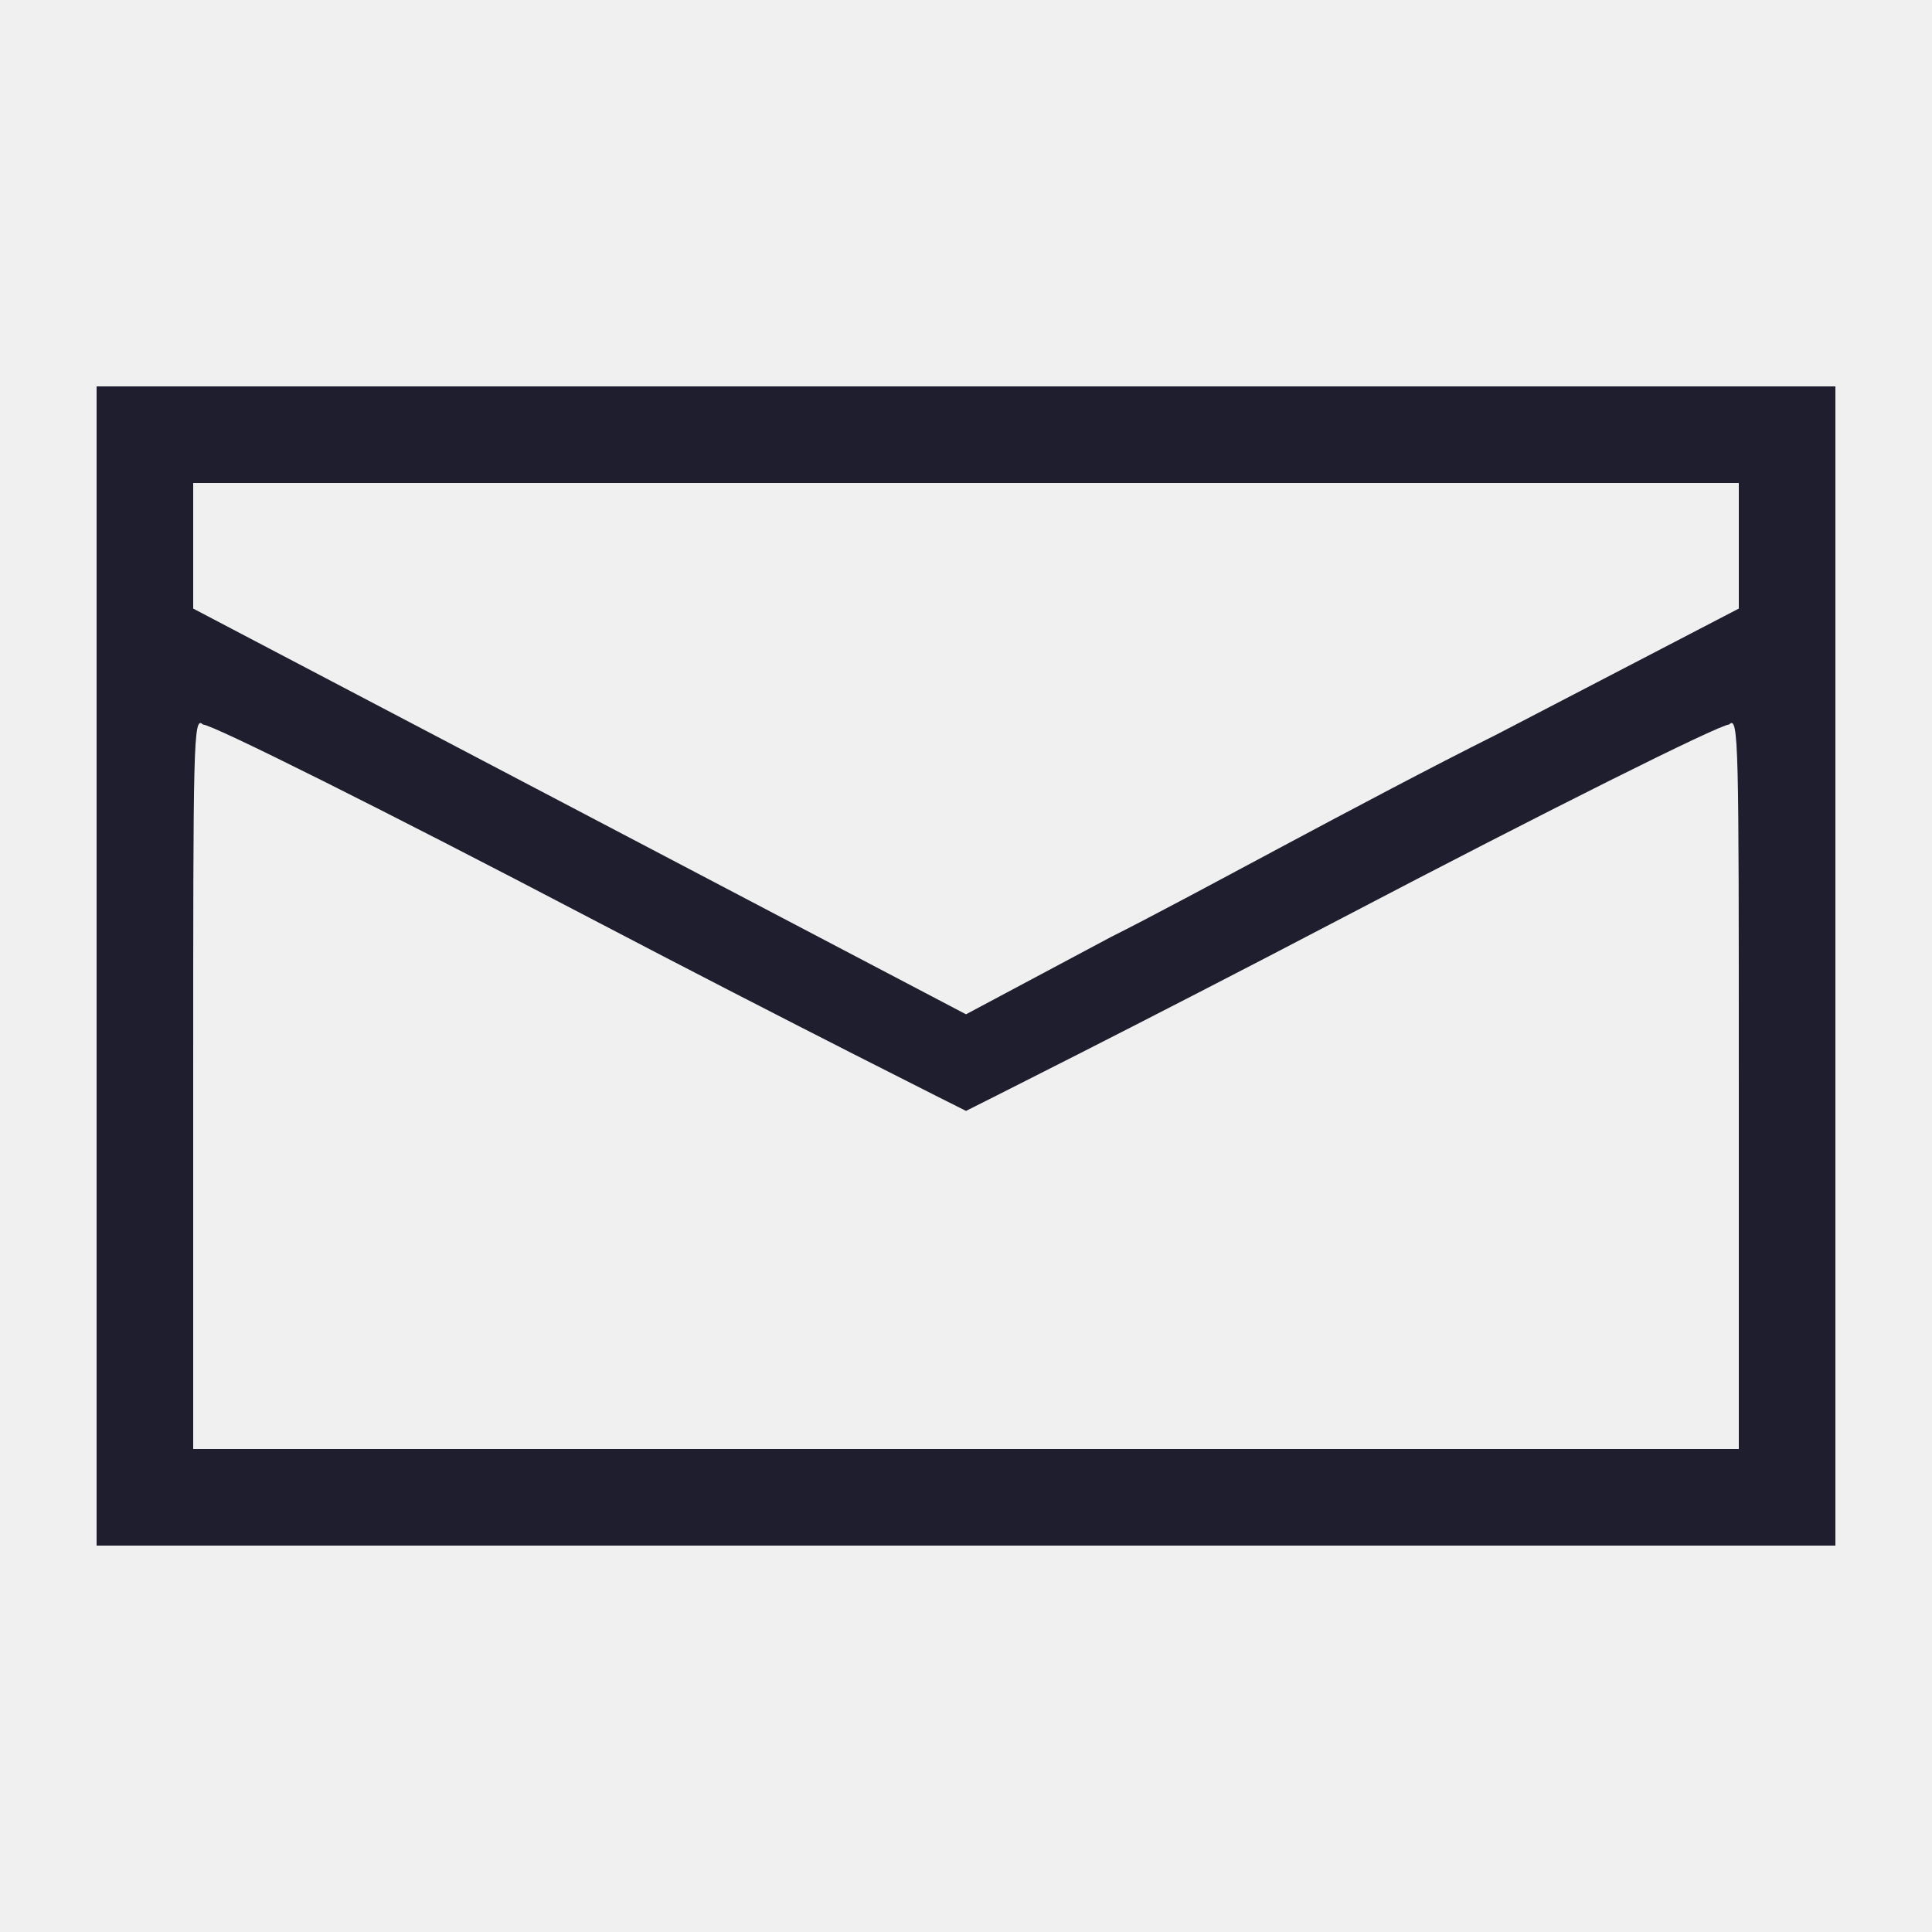
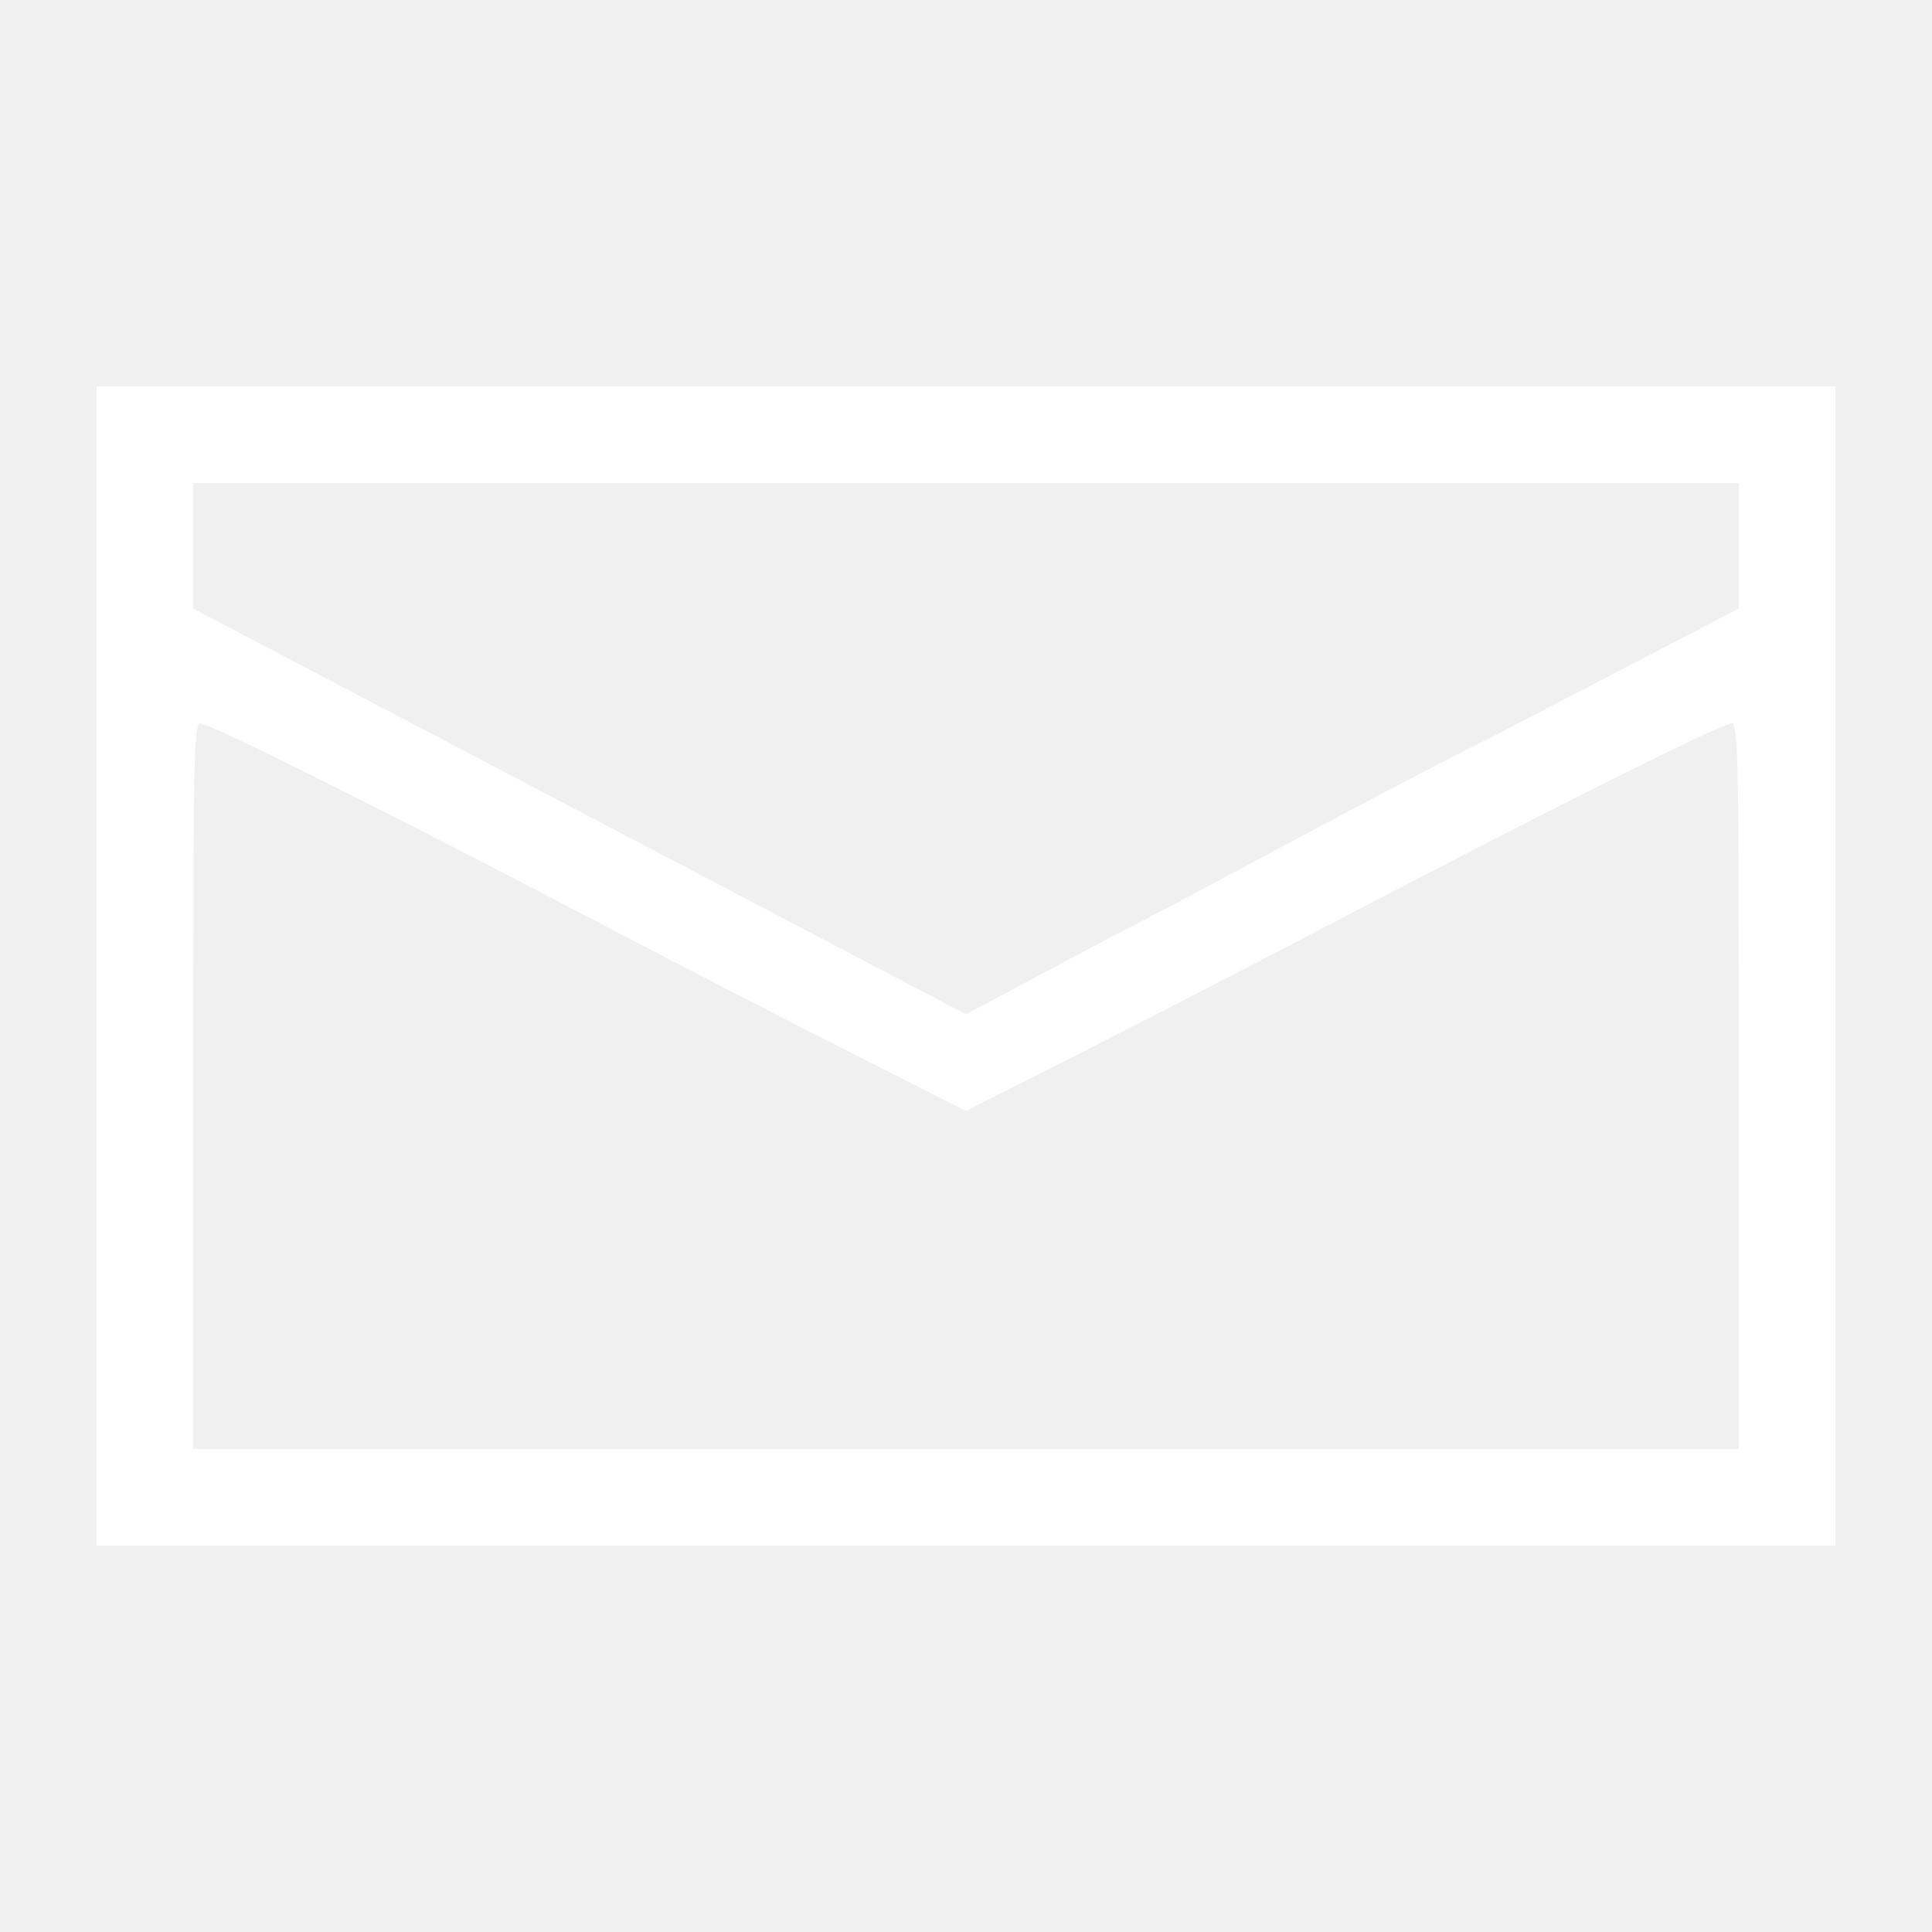
<svg xmlns="http://www.w3.org/2000/svg" version="1.2" viewBox="0 0 20 20" width="20" height="20">
  <style>
- 		.s0 { fill: #1e1e2e } 
+ 		.email { fill: #ffffff } 
	</style>
-   <path id="path2" fill-rule="evenodd" class="s0" d="m19 4v12h-18v-12zm-1 1h-16v10h16z" />
-   <path id="path3" fill-rule="evenodd" class="s0" d="m1.1 4.1h17.8v11.8h-17.8zm16.9 7.1c0-3.5 0-3.8-0.1-3.7-0.1 0-1.9 0.9-4 2-2.1 1.1-3.9 2-3.9 2 0 0-1.8-0.9-3.9-2-2.1-1.1-3.9-2-4-2-0.1-0.1-0.1 0.2-0.1 3.7v3.9h16zm-2.5-3.6l2.5-1.3v-1.3h-16v1.3l4 2.1 4 2.1 1.5-0.8c0.8-0.4 2.6-1.4 4-2.1z" />
+   <path id="path2" fill-rule="evenodd" class="email" d="m19 4v12h-18v-12zm-1 1h-16v10h16z" />
+   <path id="path3" fill-rule="evenodd" class="email" d="m1.1 4.1h17.8v11.8h-17.8zm16.9 7.1c0-3.5 0-3.8-0.1-3.7-0.1 0-1.9 0.9-4 2-2.1 1.1-3.9 2-3.9 2 0 0-1.8-0.9-3.9-2-2.1-1.1-3.9-2-4-2-0.1-0.1-0.1 0.2-0.1 3.7v3.9h16zm-2.5-3.6l2.5-1.3v-1.3h-16v1.3l4 2.1 4 2.1 1.5-0.8c0.8-0.4 2.6-1.4 4-2.1z" />
</svg>
